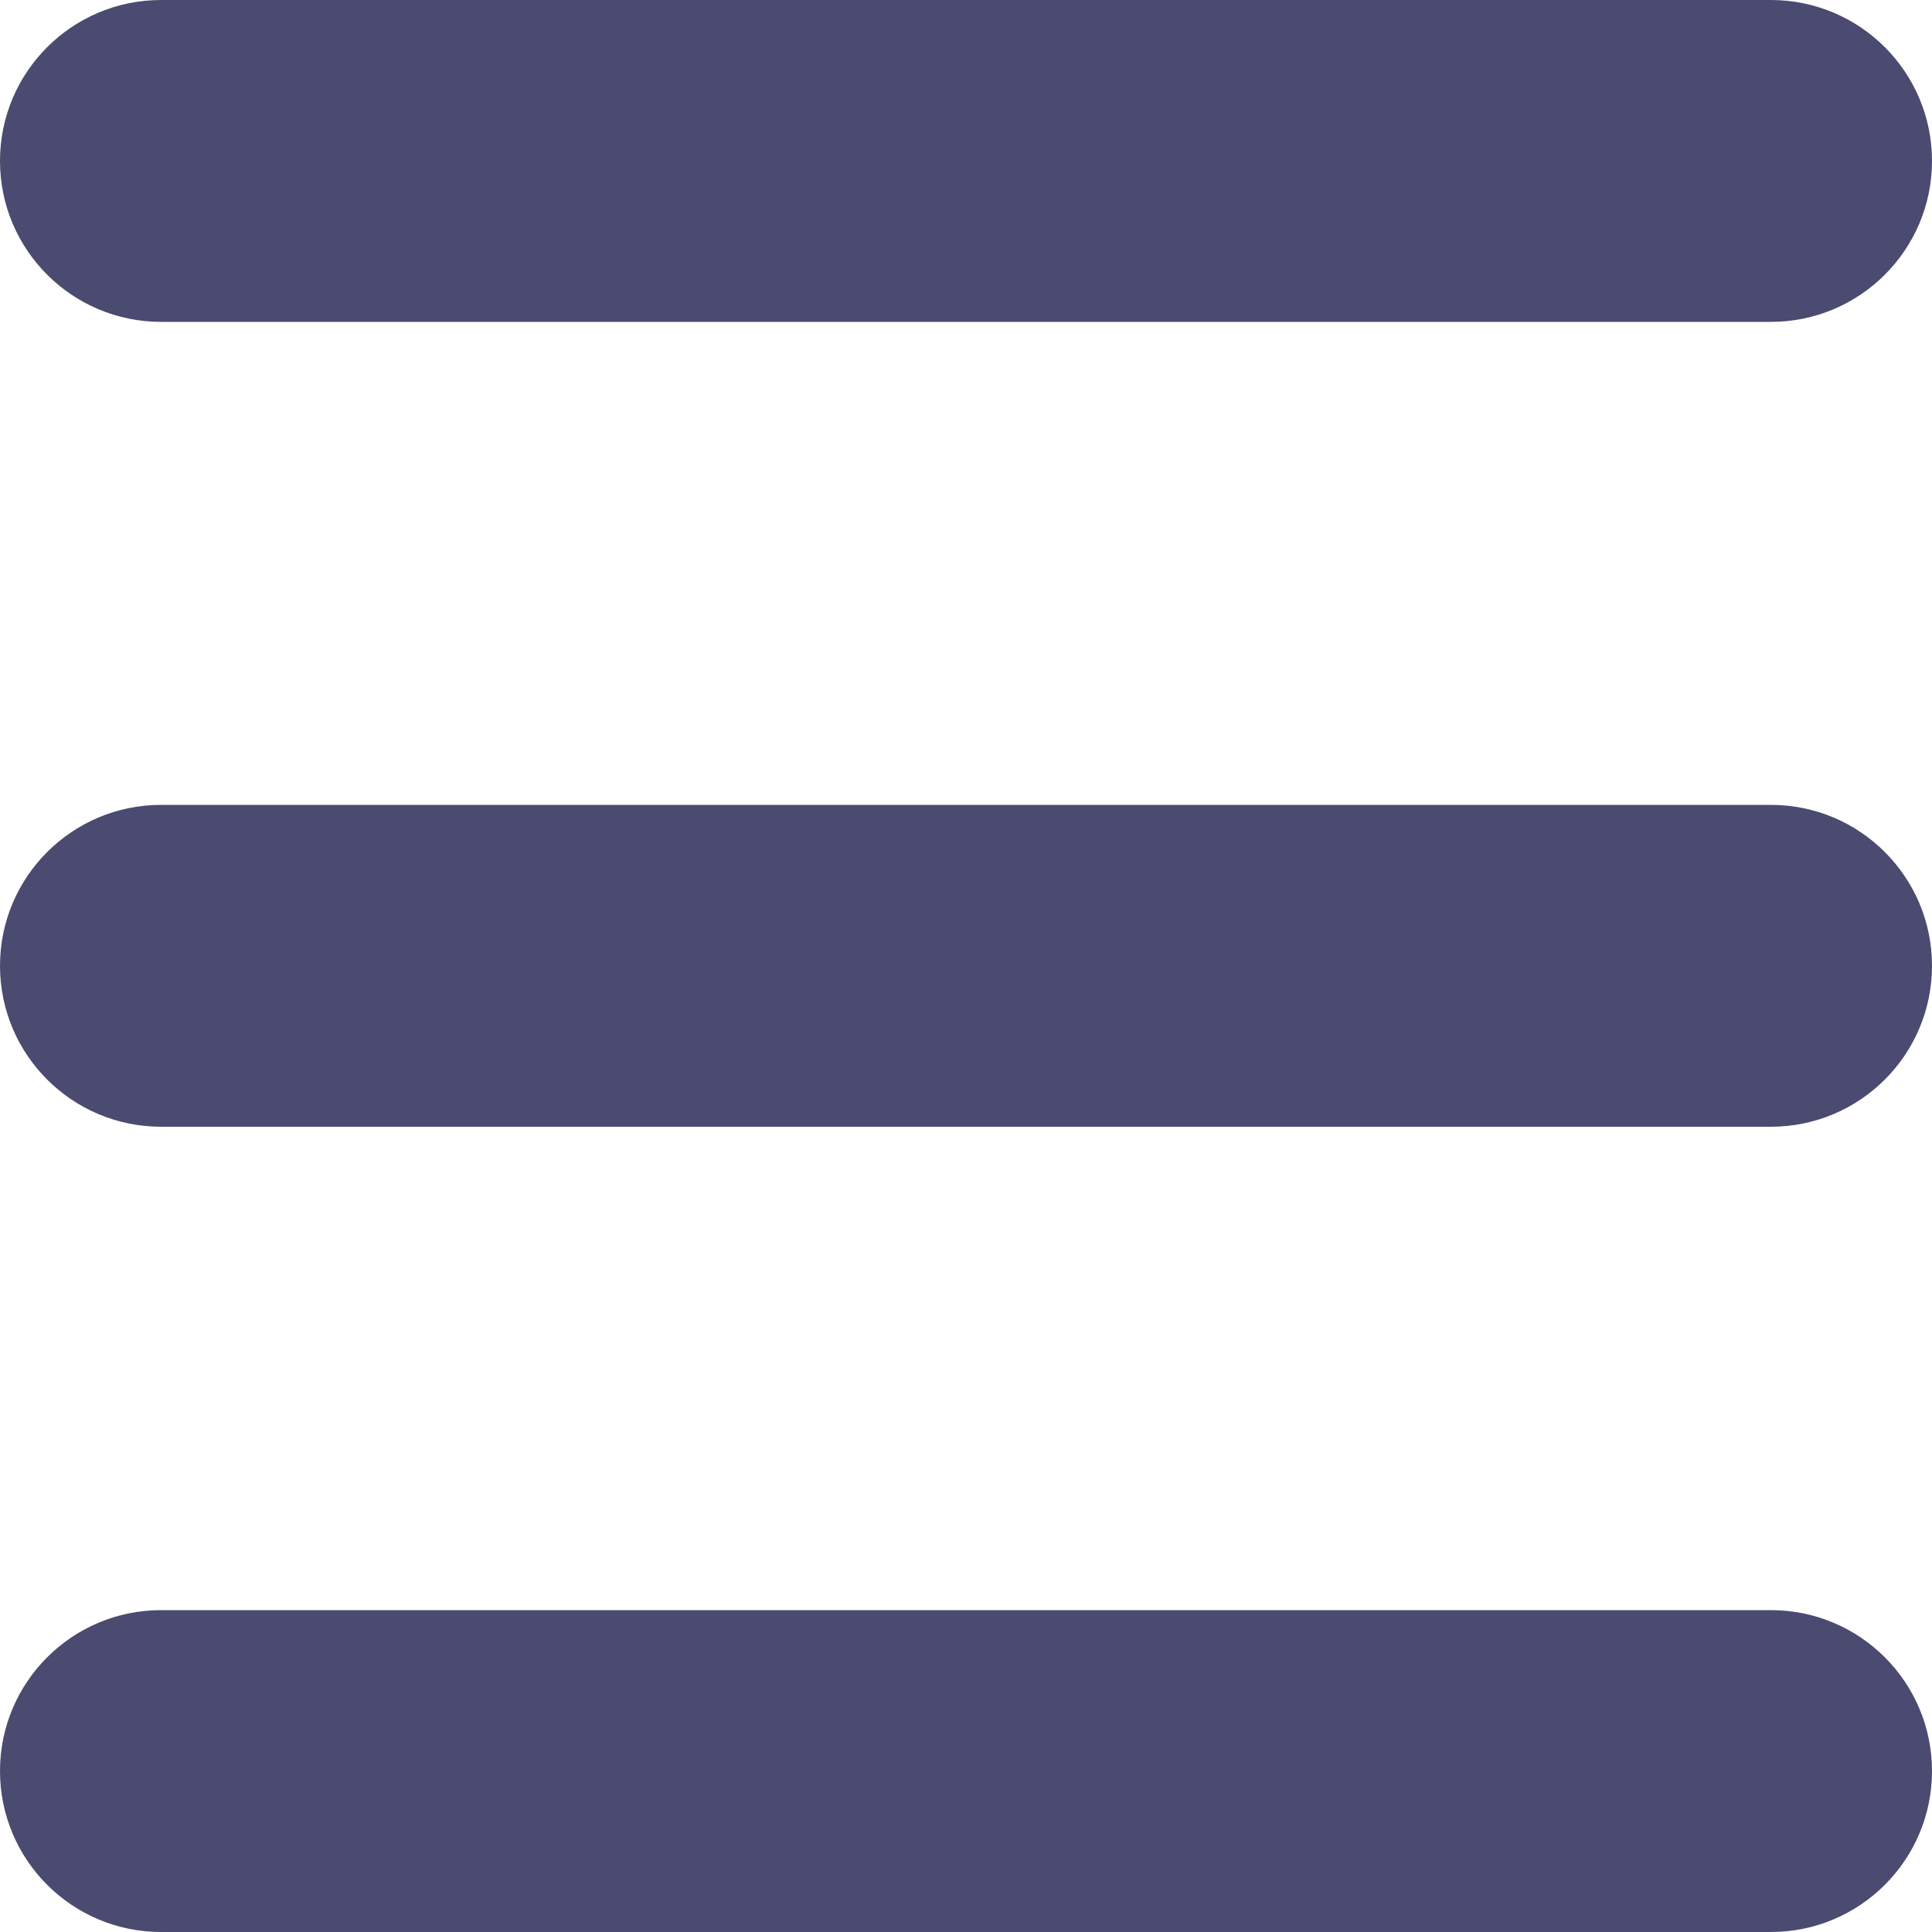
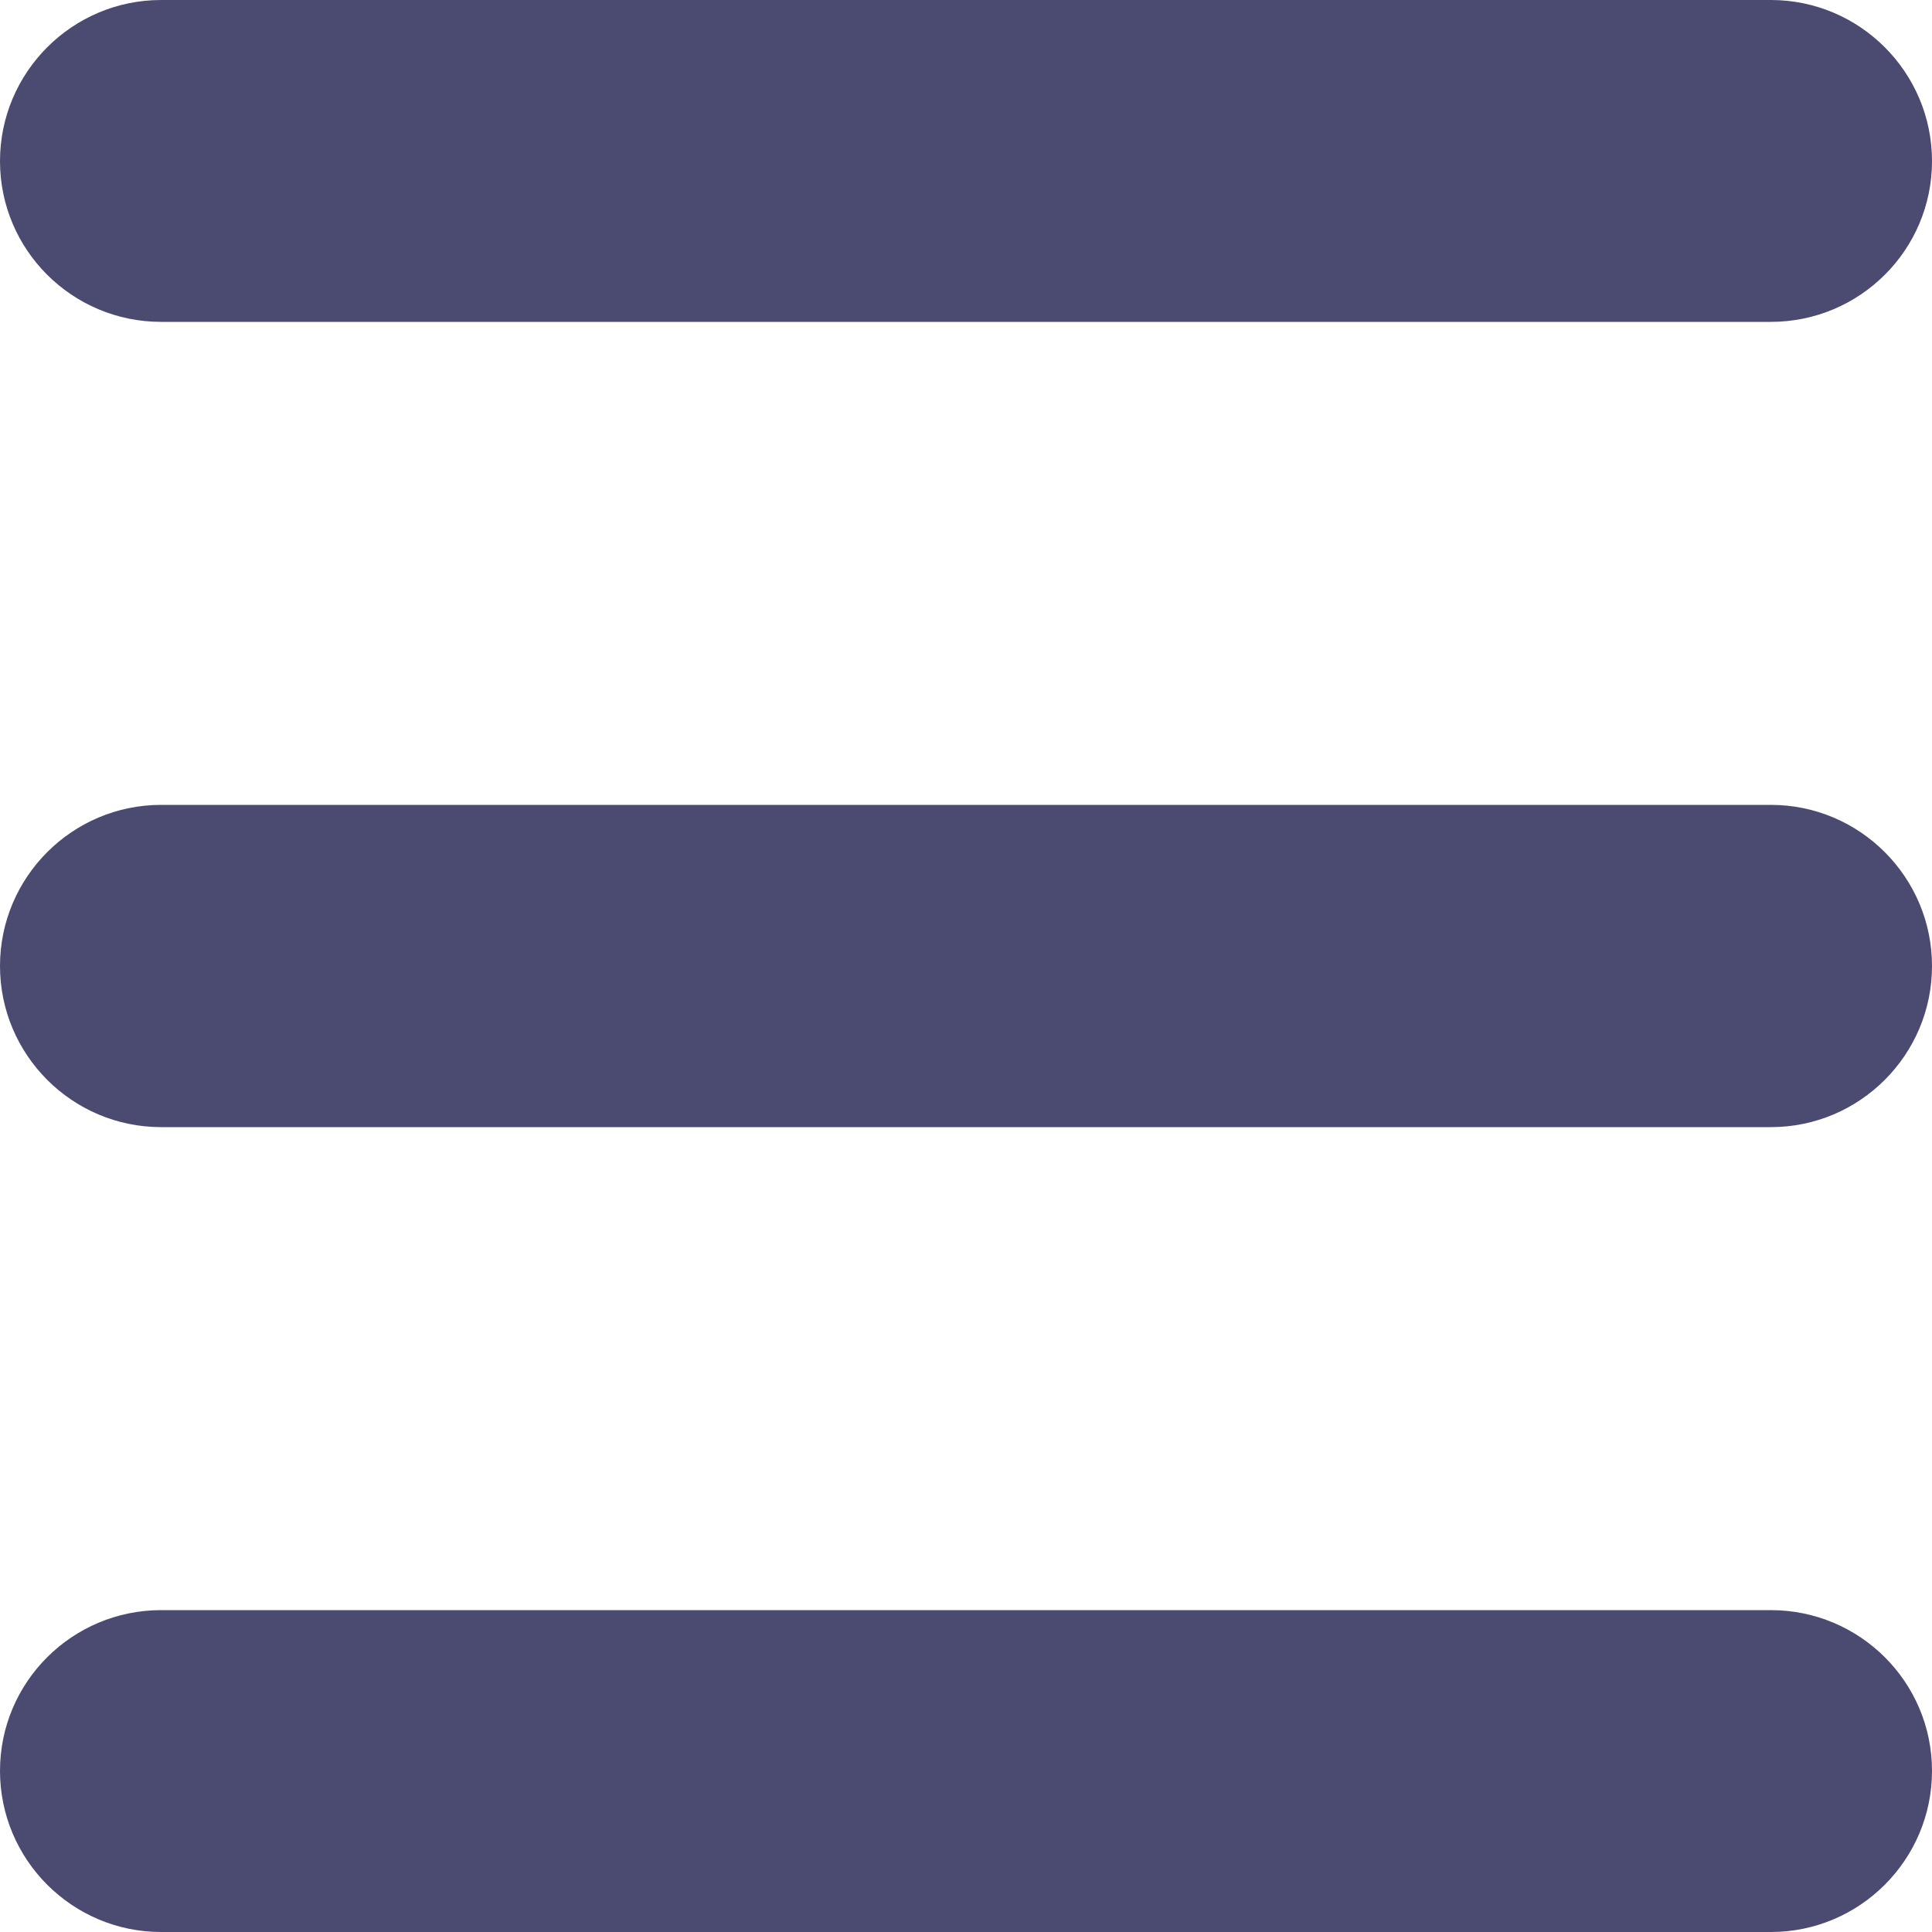
<svg xmlns="http://www.w3.org/2000/svg" width="5" height="5" viewBox="0 0 5 5" fill="none">
-   <rect width="5" height="0.833" rx="0.417" fill="#4B4A70" />
-   <rect y="2.083" width="5" height="0.833" rx="0.417" fill="#4B4A70" />
-   <rect y="4.167" width="5" height="0.833" rx="0.417" fill="#4B4A70" />
+   <path d="M0 0.417C0 0.187 0.187 0 0.417 0H4.583C4.813 0 5 0.187 5 0.417C5 0.647 4.813 0.833 4.583 0.833H0.417C0.187 0.833 0 0.647 0 0.417Z" fill="#4B4A70" />
+   <path d="M0 2.5C0 2.27 0.187 2.083 0.417 2.083H4.583C4.813 2.083 5 2.27 5 2.5C5 2.73 4.813 2.917 4.583 2.917H0.417C0.187 2.917 0 2.73 0 2.5Z" fill="#4B4A70" />
+   <path d="M0.417 4.167C0.187 4.167 0 4.353 0 4.583C0 4.813 0.187 5 0.417 5H4.583C4.813 5 5 4.813 5 4.583C5 4.353 4.813 4.167 4.583 4.167H0.417Z" fill="#4B4A70" />
</svg>
